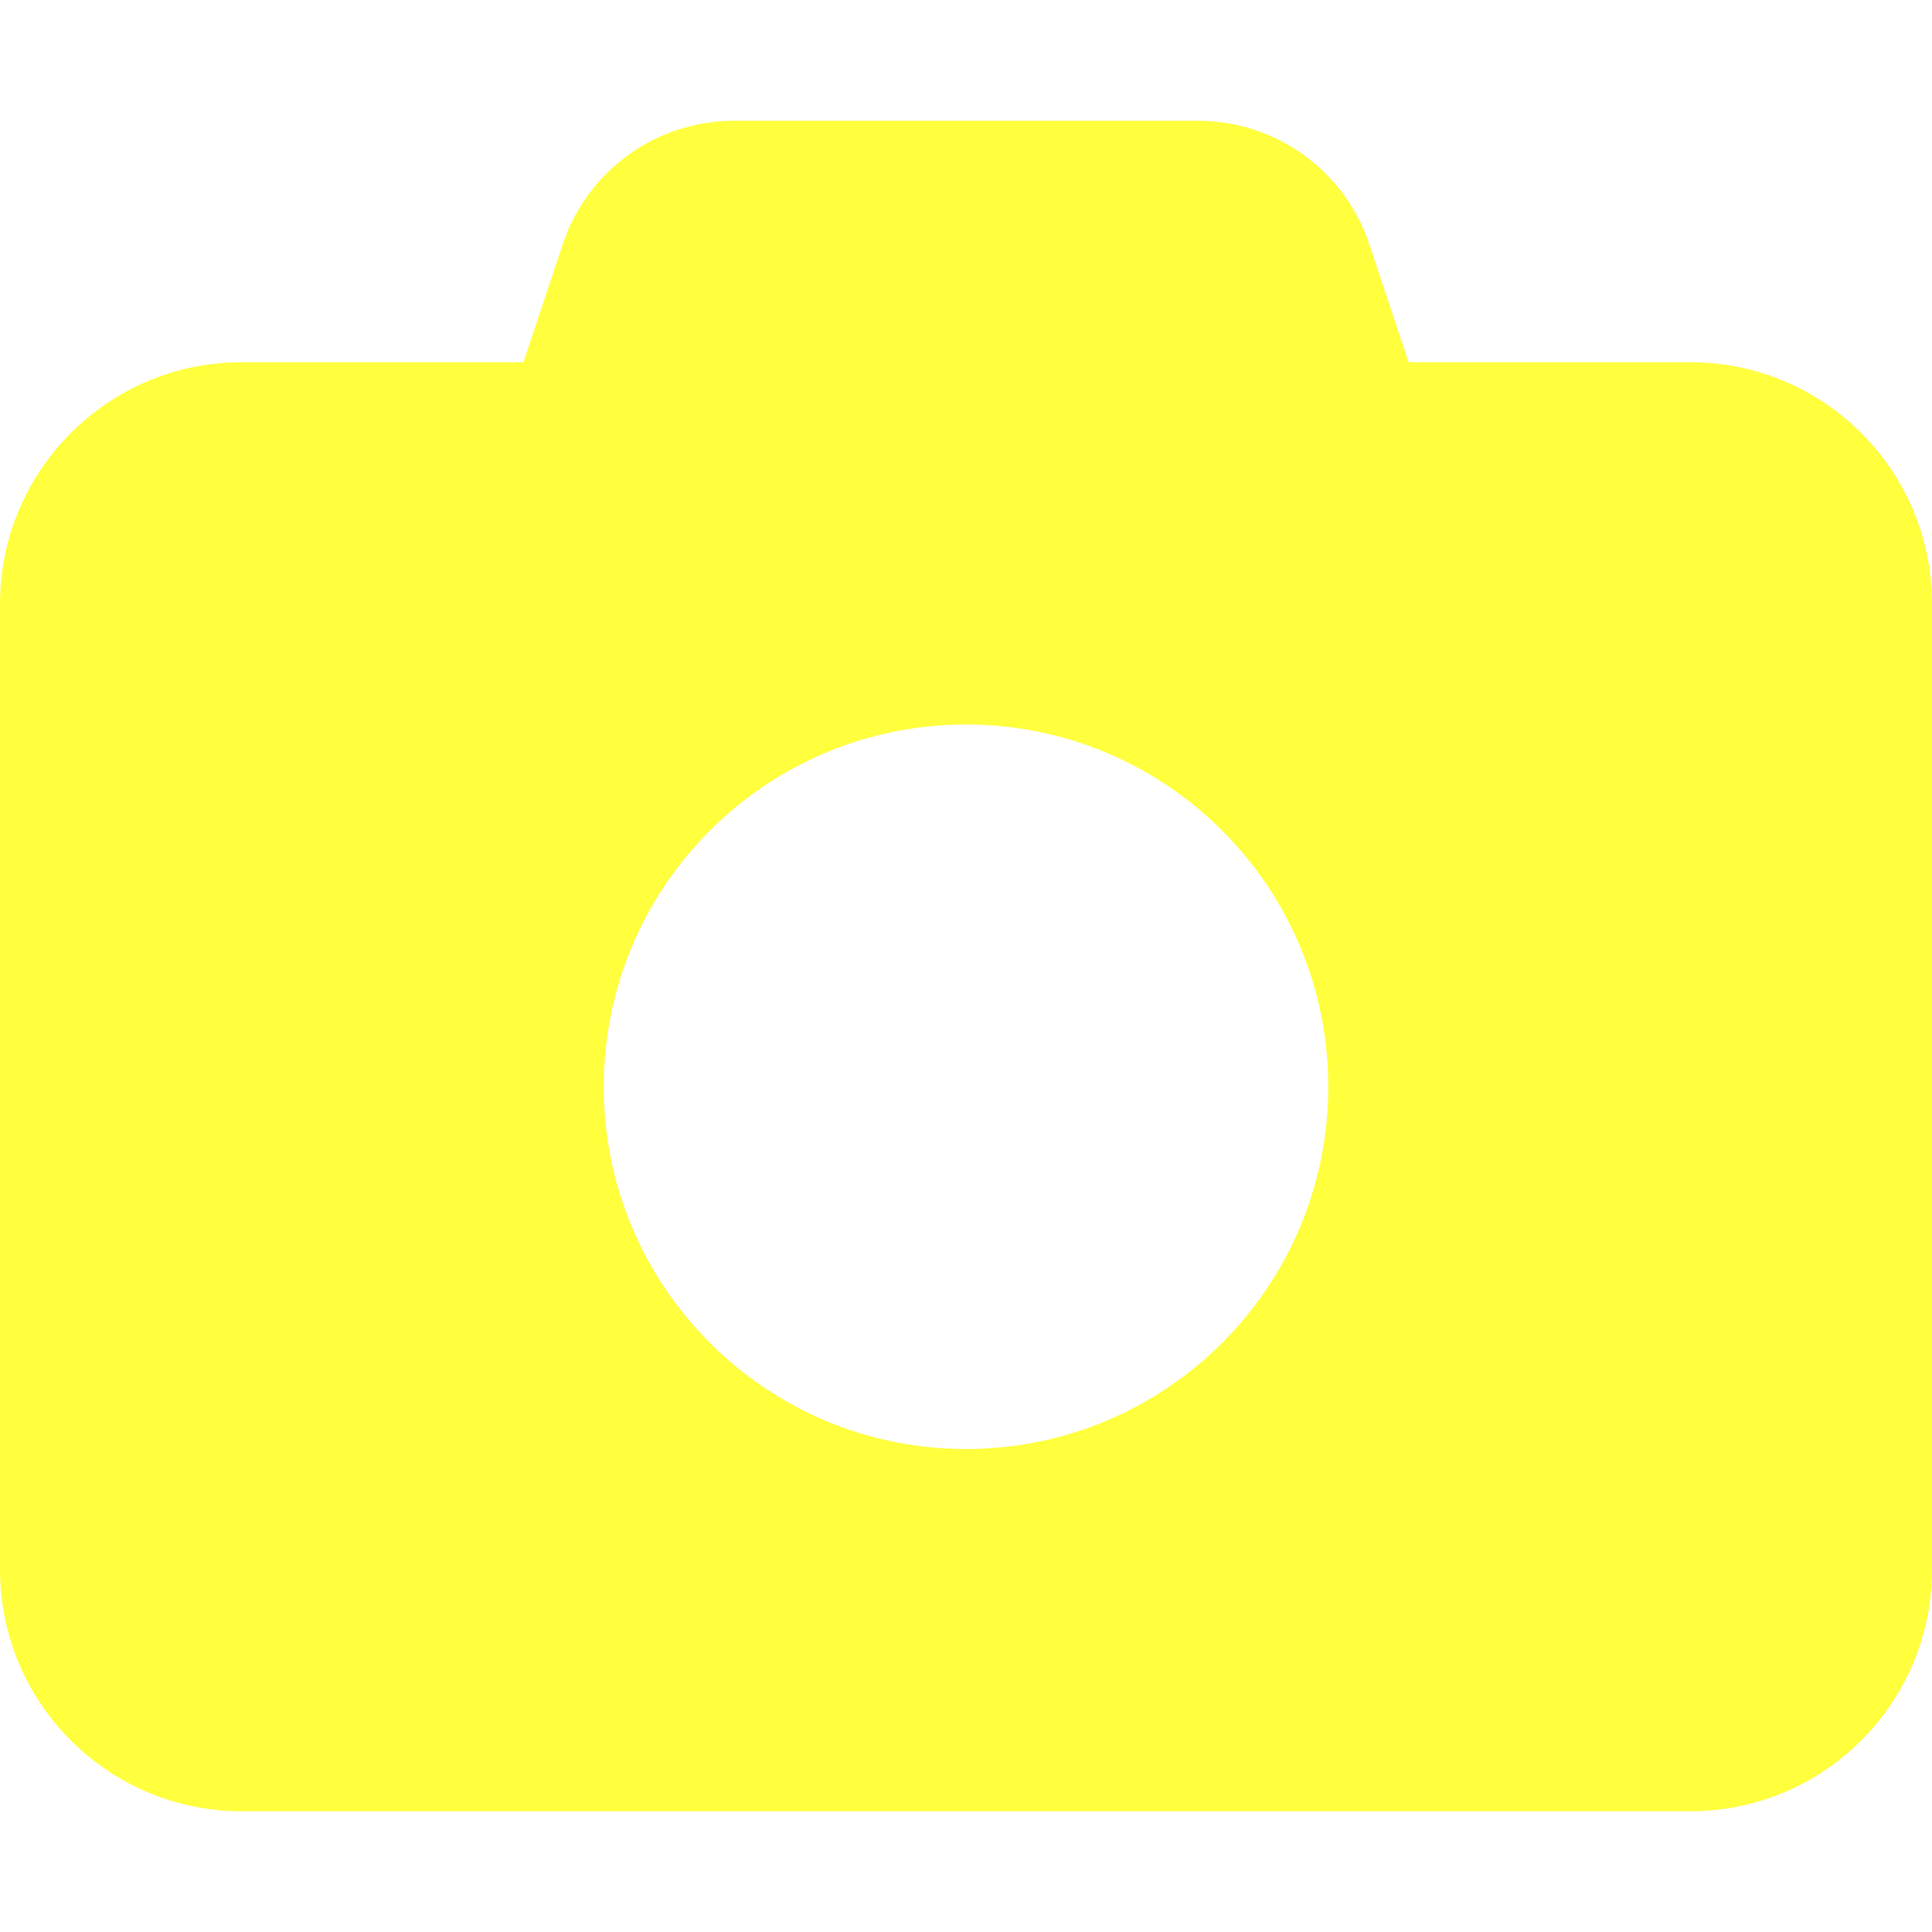
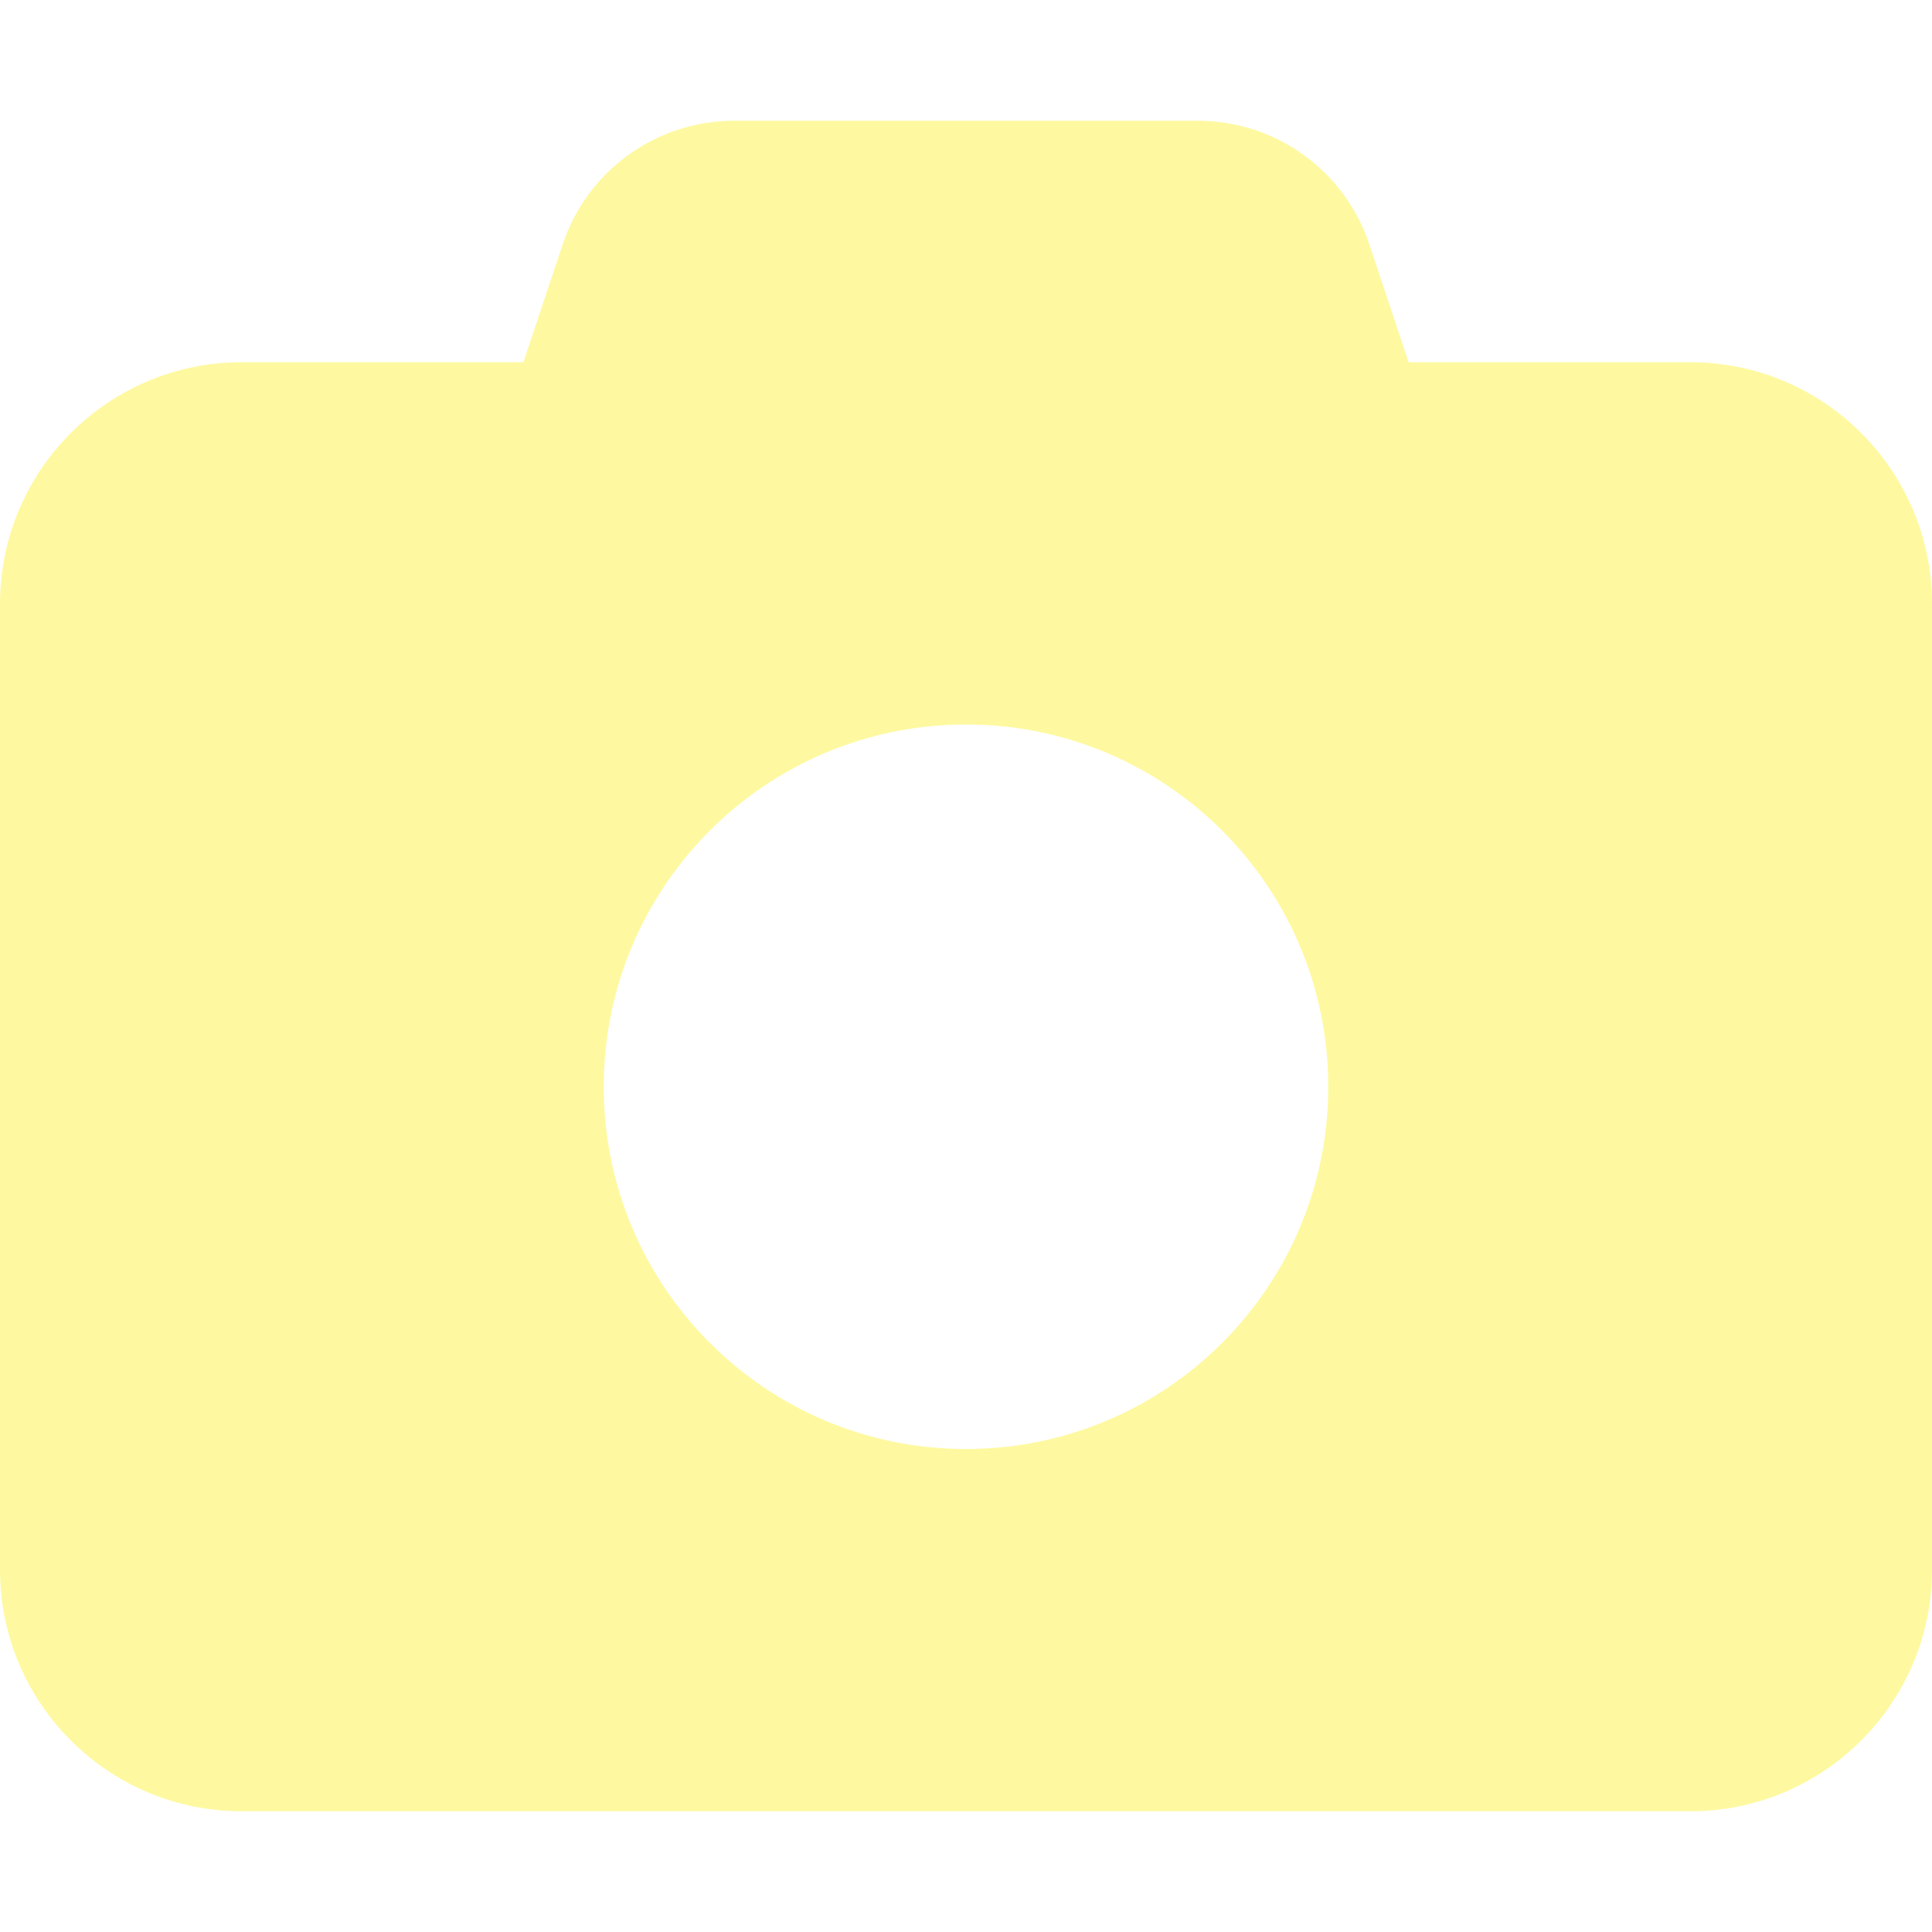
<svg xmlns="http://www.w3.org/2000/svg" viewBox="0 0 512 512" width="30px" height="30px">
-   <path fill="#ffff3e" d="M149.1 64.8L138.7 96 64 96C28.7 96 0 124.7 0 160L0 416c0 35.3 28.7 64 64 64l384 0c35.3 0 64-28.7 64-64l0-256c0-35.3-28.7-64-64-64l-74.7 0L362.9 64.8C356.4 45.2 338.1 32 317.4 32L194.6 32c-20.7 0-39 13.2-45.5 32.8zM256 192a96 96 0 1 1 0 192 96 96 0 1 1 0-192z" />
+   <path fill="#fef9a0" d="M149.1 64.8L138.7 96 64 96C28.7 96 0 124.7 0 160L0 416c0 35.3 28.7 64 64 64l384 0c35.3 0 64-28.7 64-64l0-256c0-35.3-28.7-64-64-64l-74.7 0L362.9 64.8C356.4 45.2 338.1 32 317.4 32L194.6 32c-20.7 0-39 13.2-45.5 32.8zM256 192a96 96 0 1 1 0 192 96 96 0 1 1 0-192z" />
</svg>
